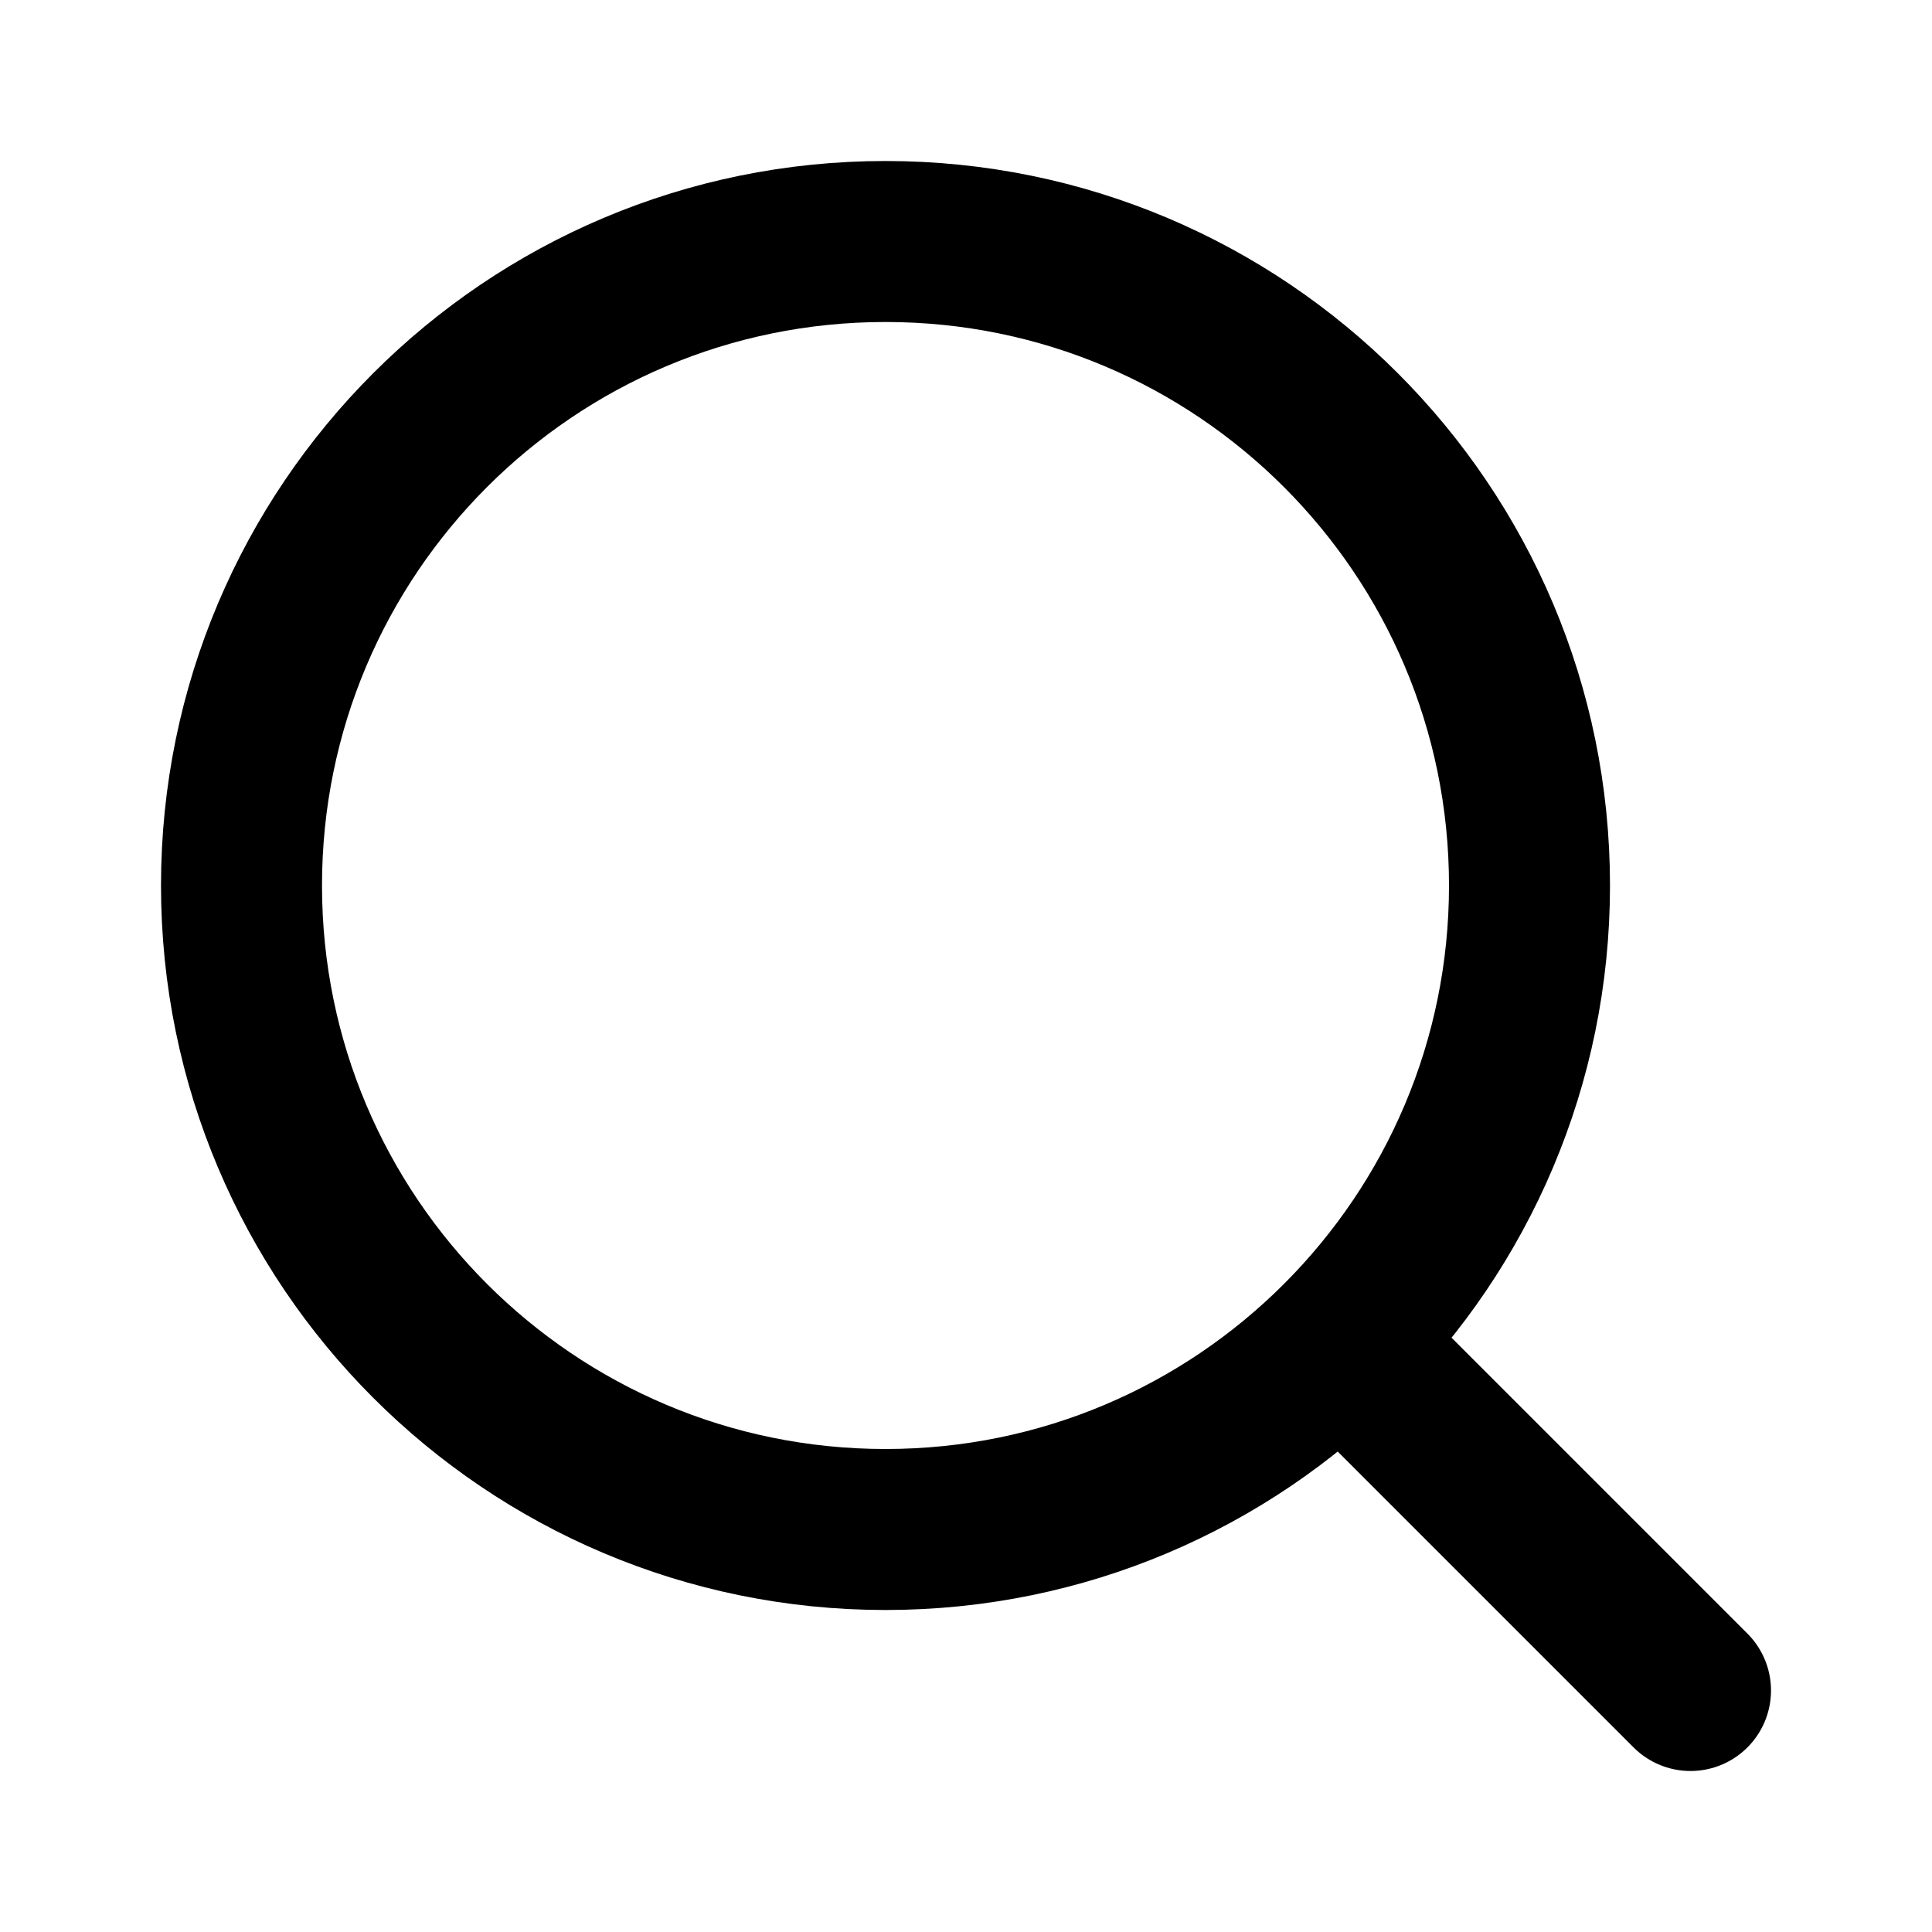
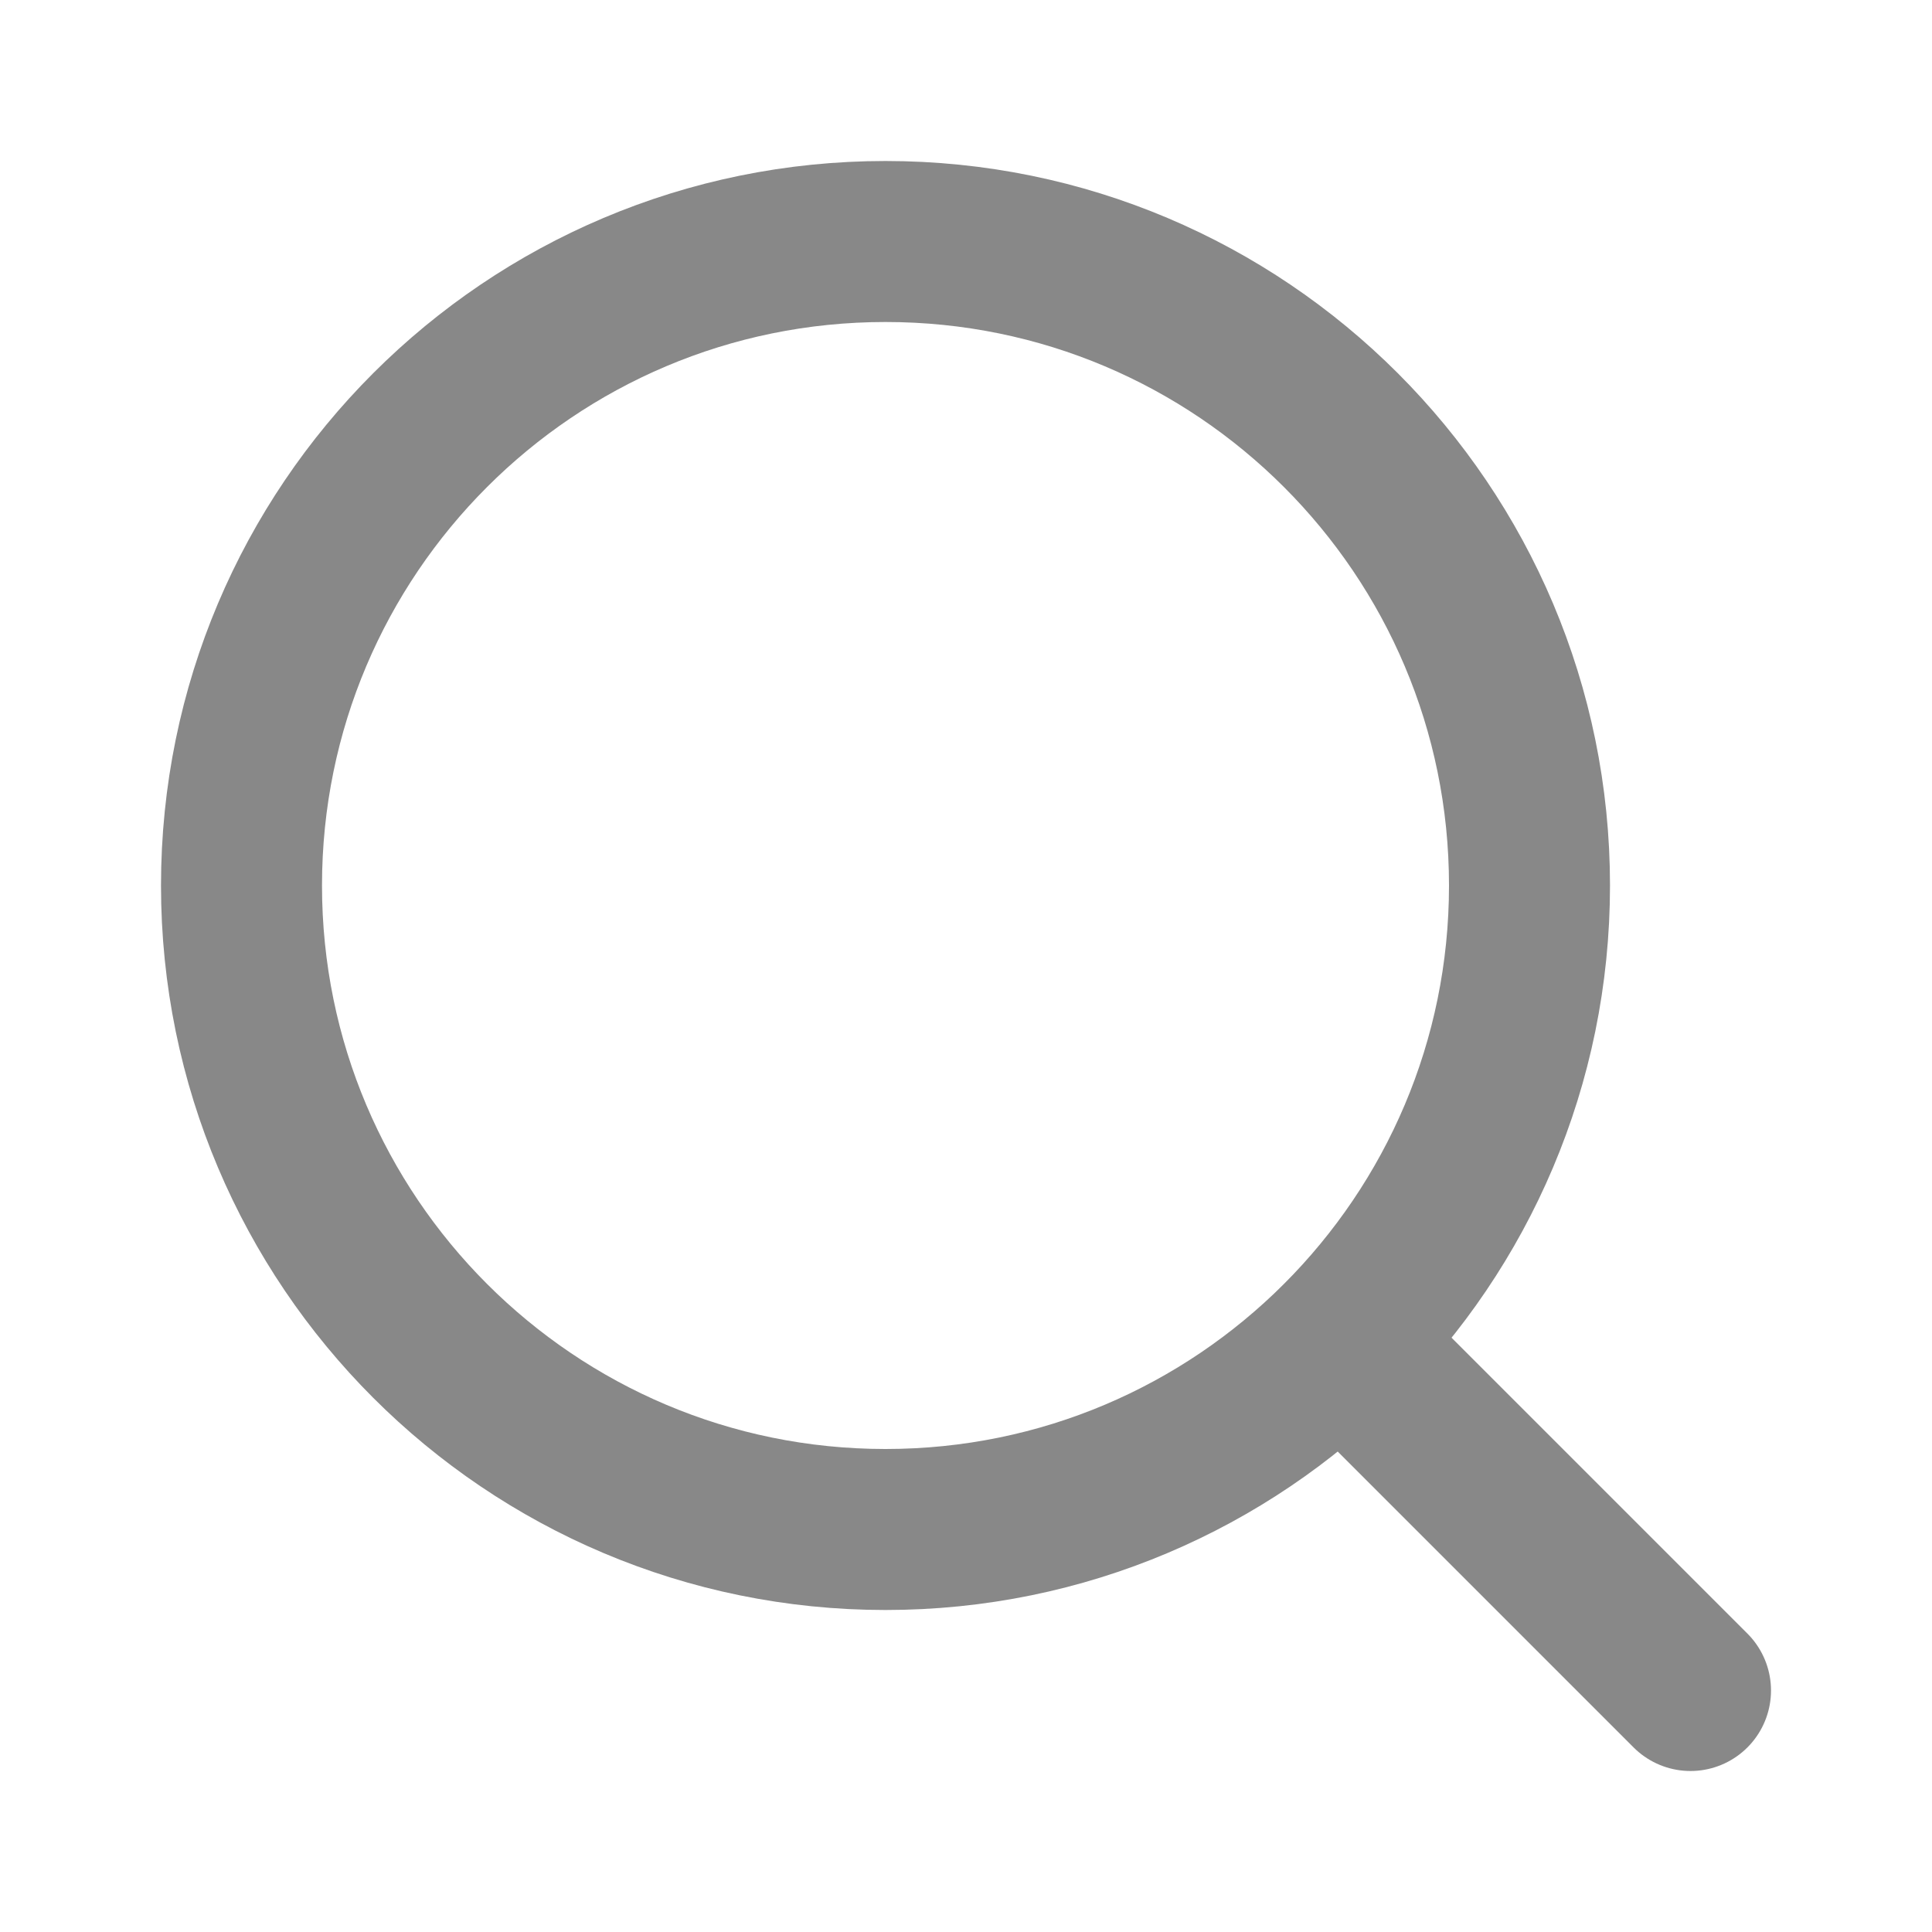
- <svg xmlns="http://www.w3.org/2000/svg" width="24" height="24" viewBox="0 0 24 24" fill="none" stroke="currentColor" stroke-width="2" stroke-linecap="round" stroke-linejoin="round" class="lucide lucide-search-icon lucide-search">
+ <svg xmlns="http://www.w3.org/2000/svg" width="24" height="24" viewBox="0 0 24 24" fill="none" stroke="#888" stroke-width="2" stroke-linecap="round" stroke-linejoin="round" class="lucide lucide-search-icon lucide-search">
  <path d="m21 21-4.34-4.34" />
  <circle cx="11" cy="11" r="8" />
</svg>
